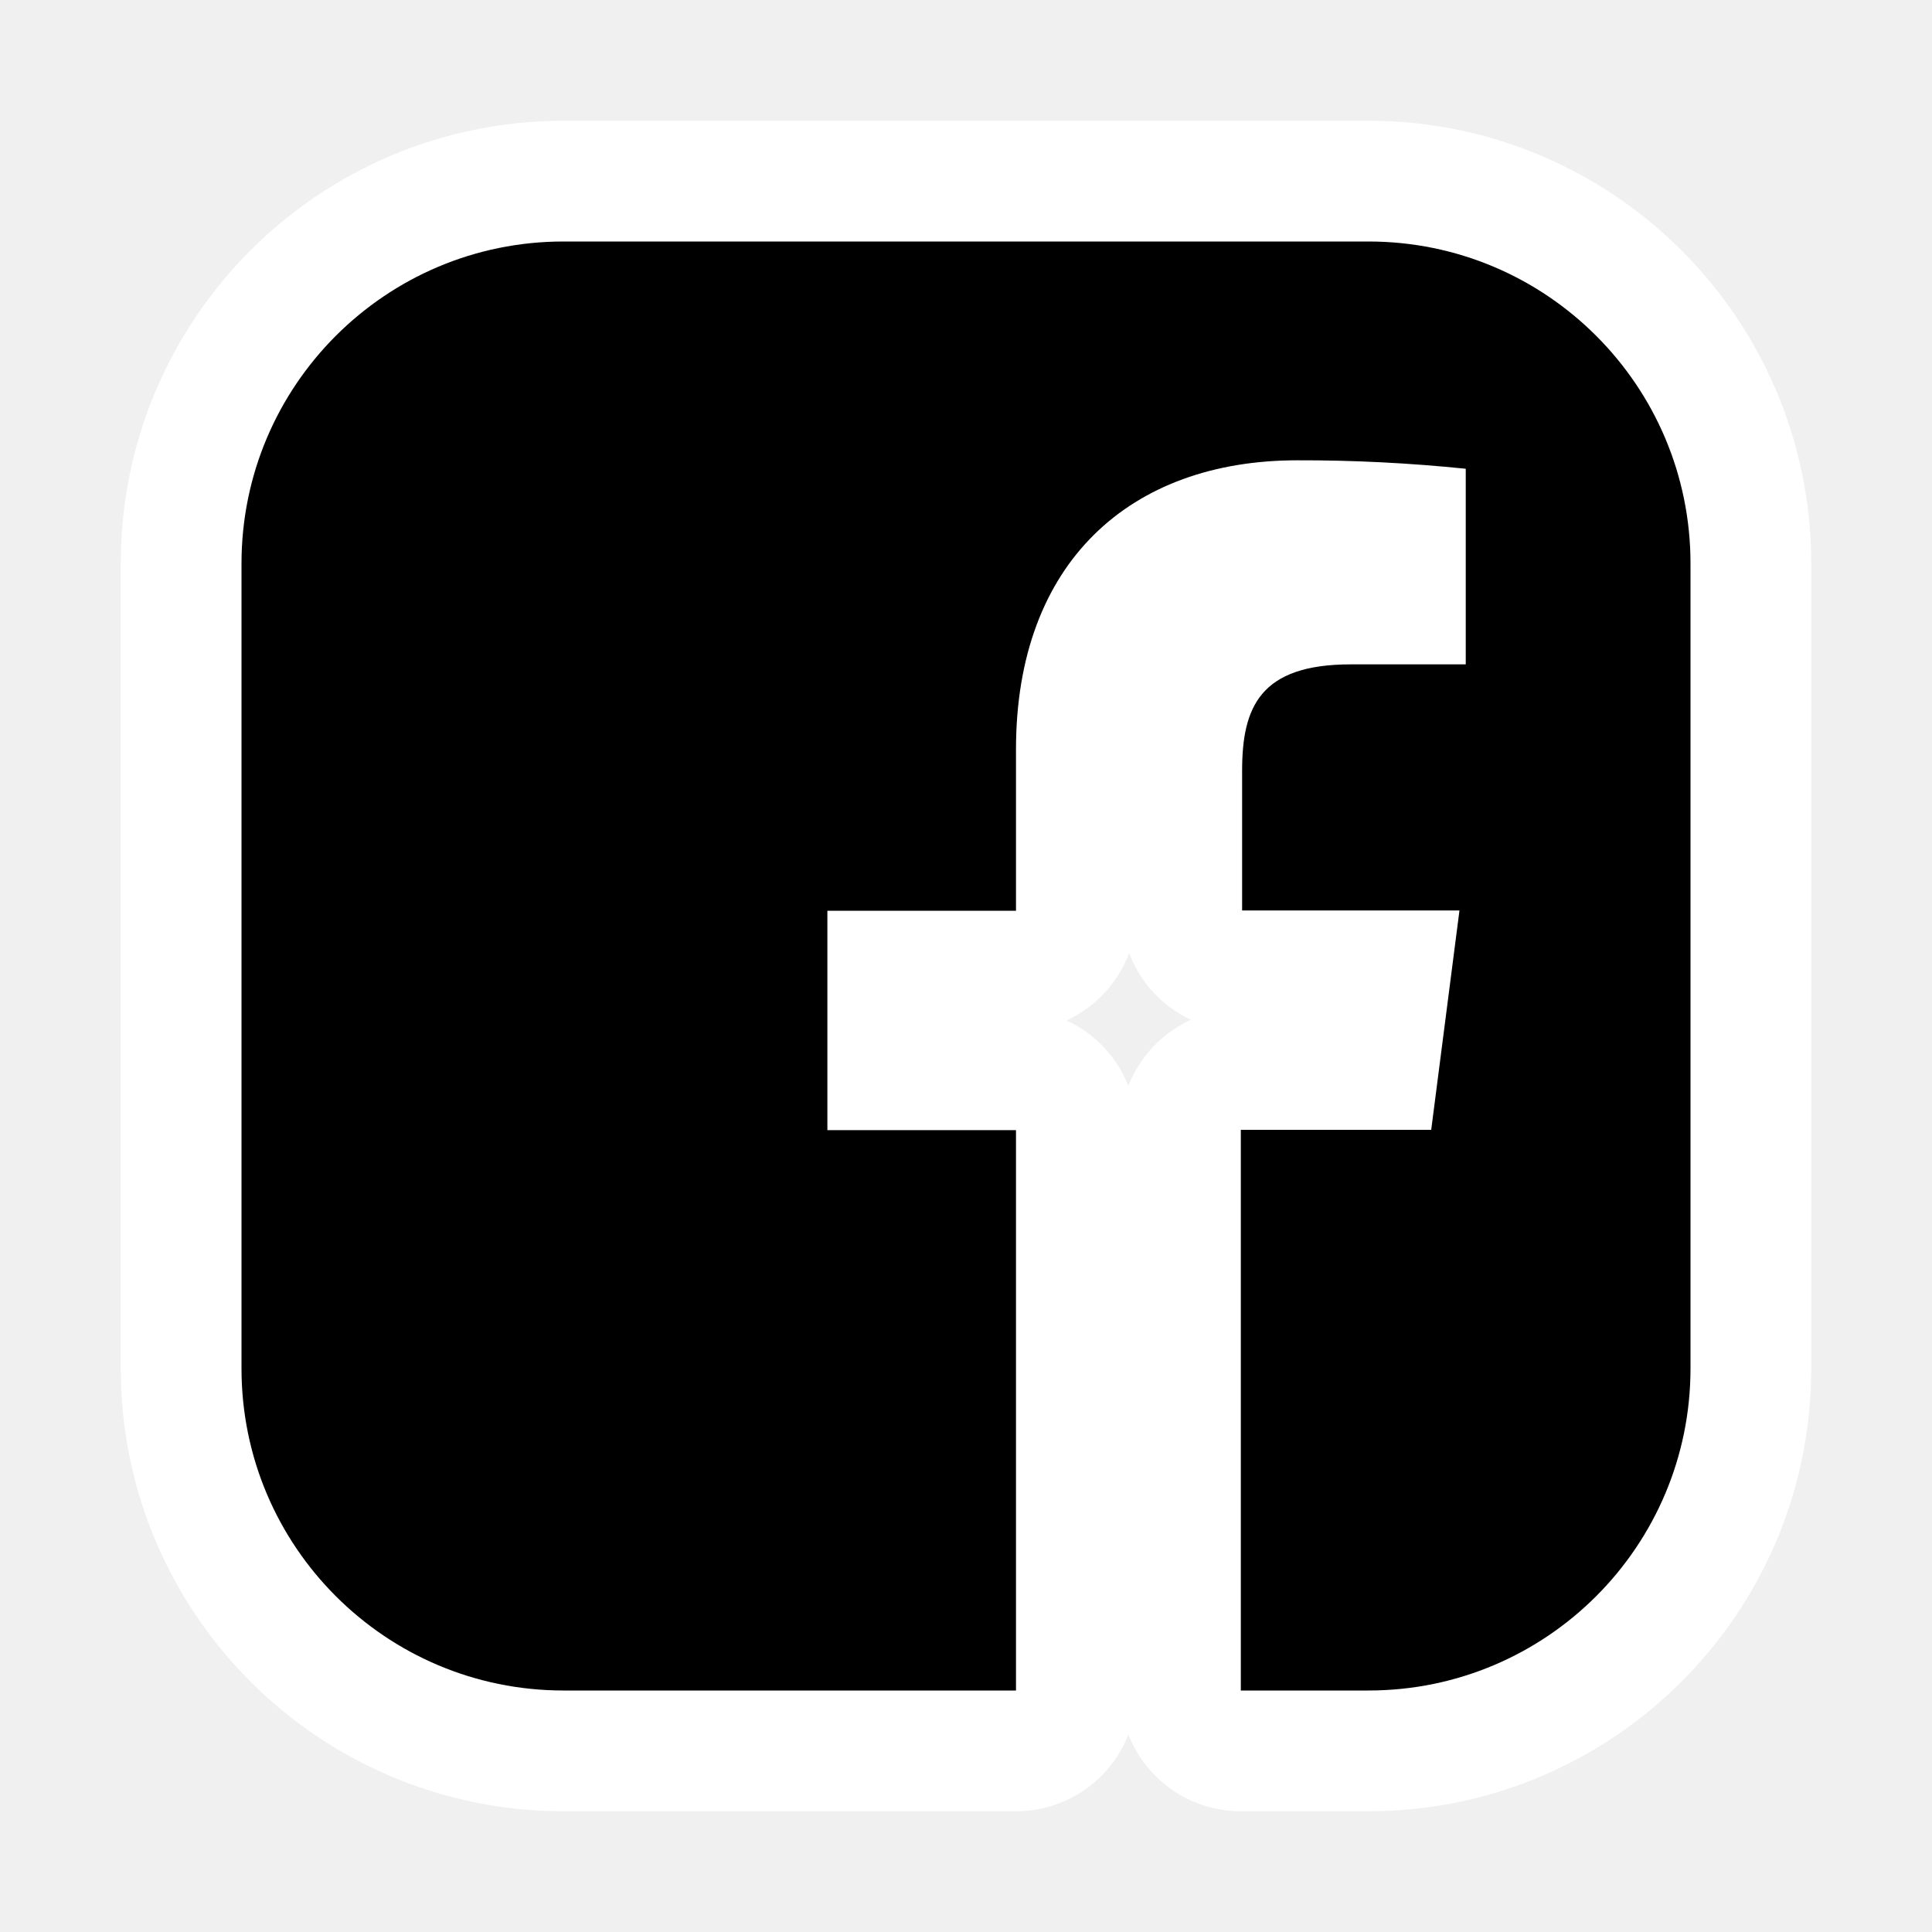
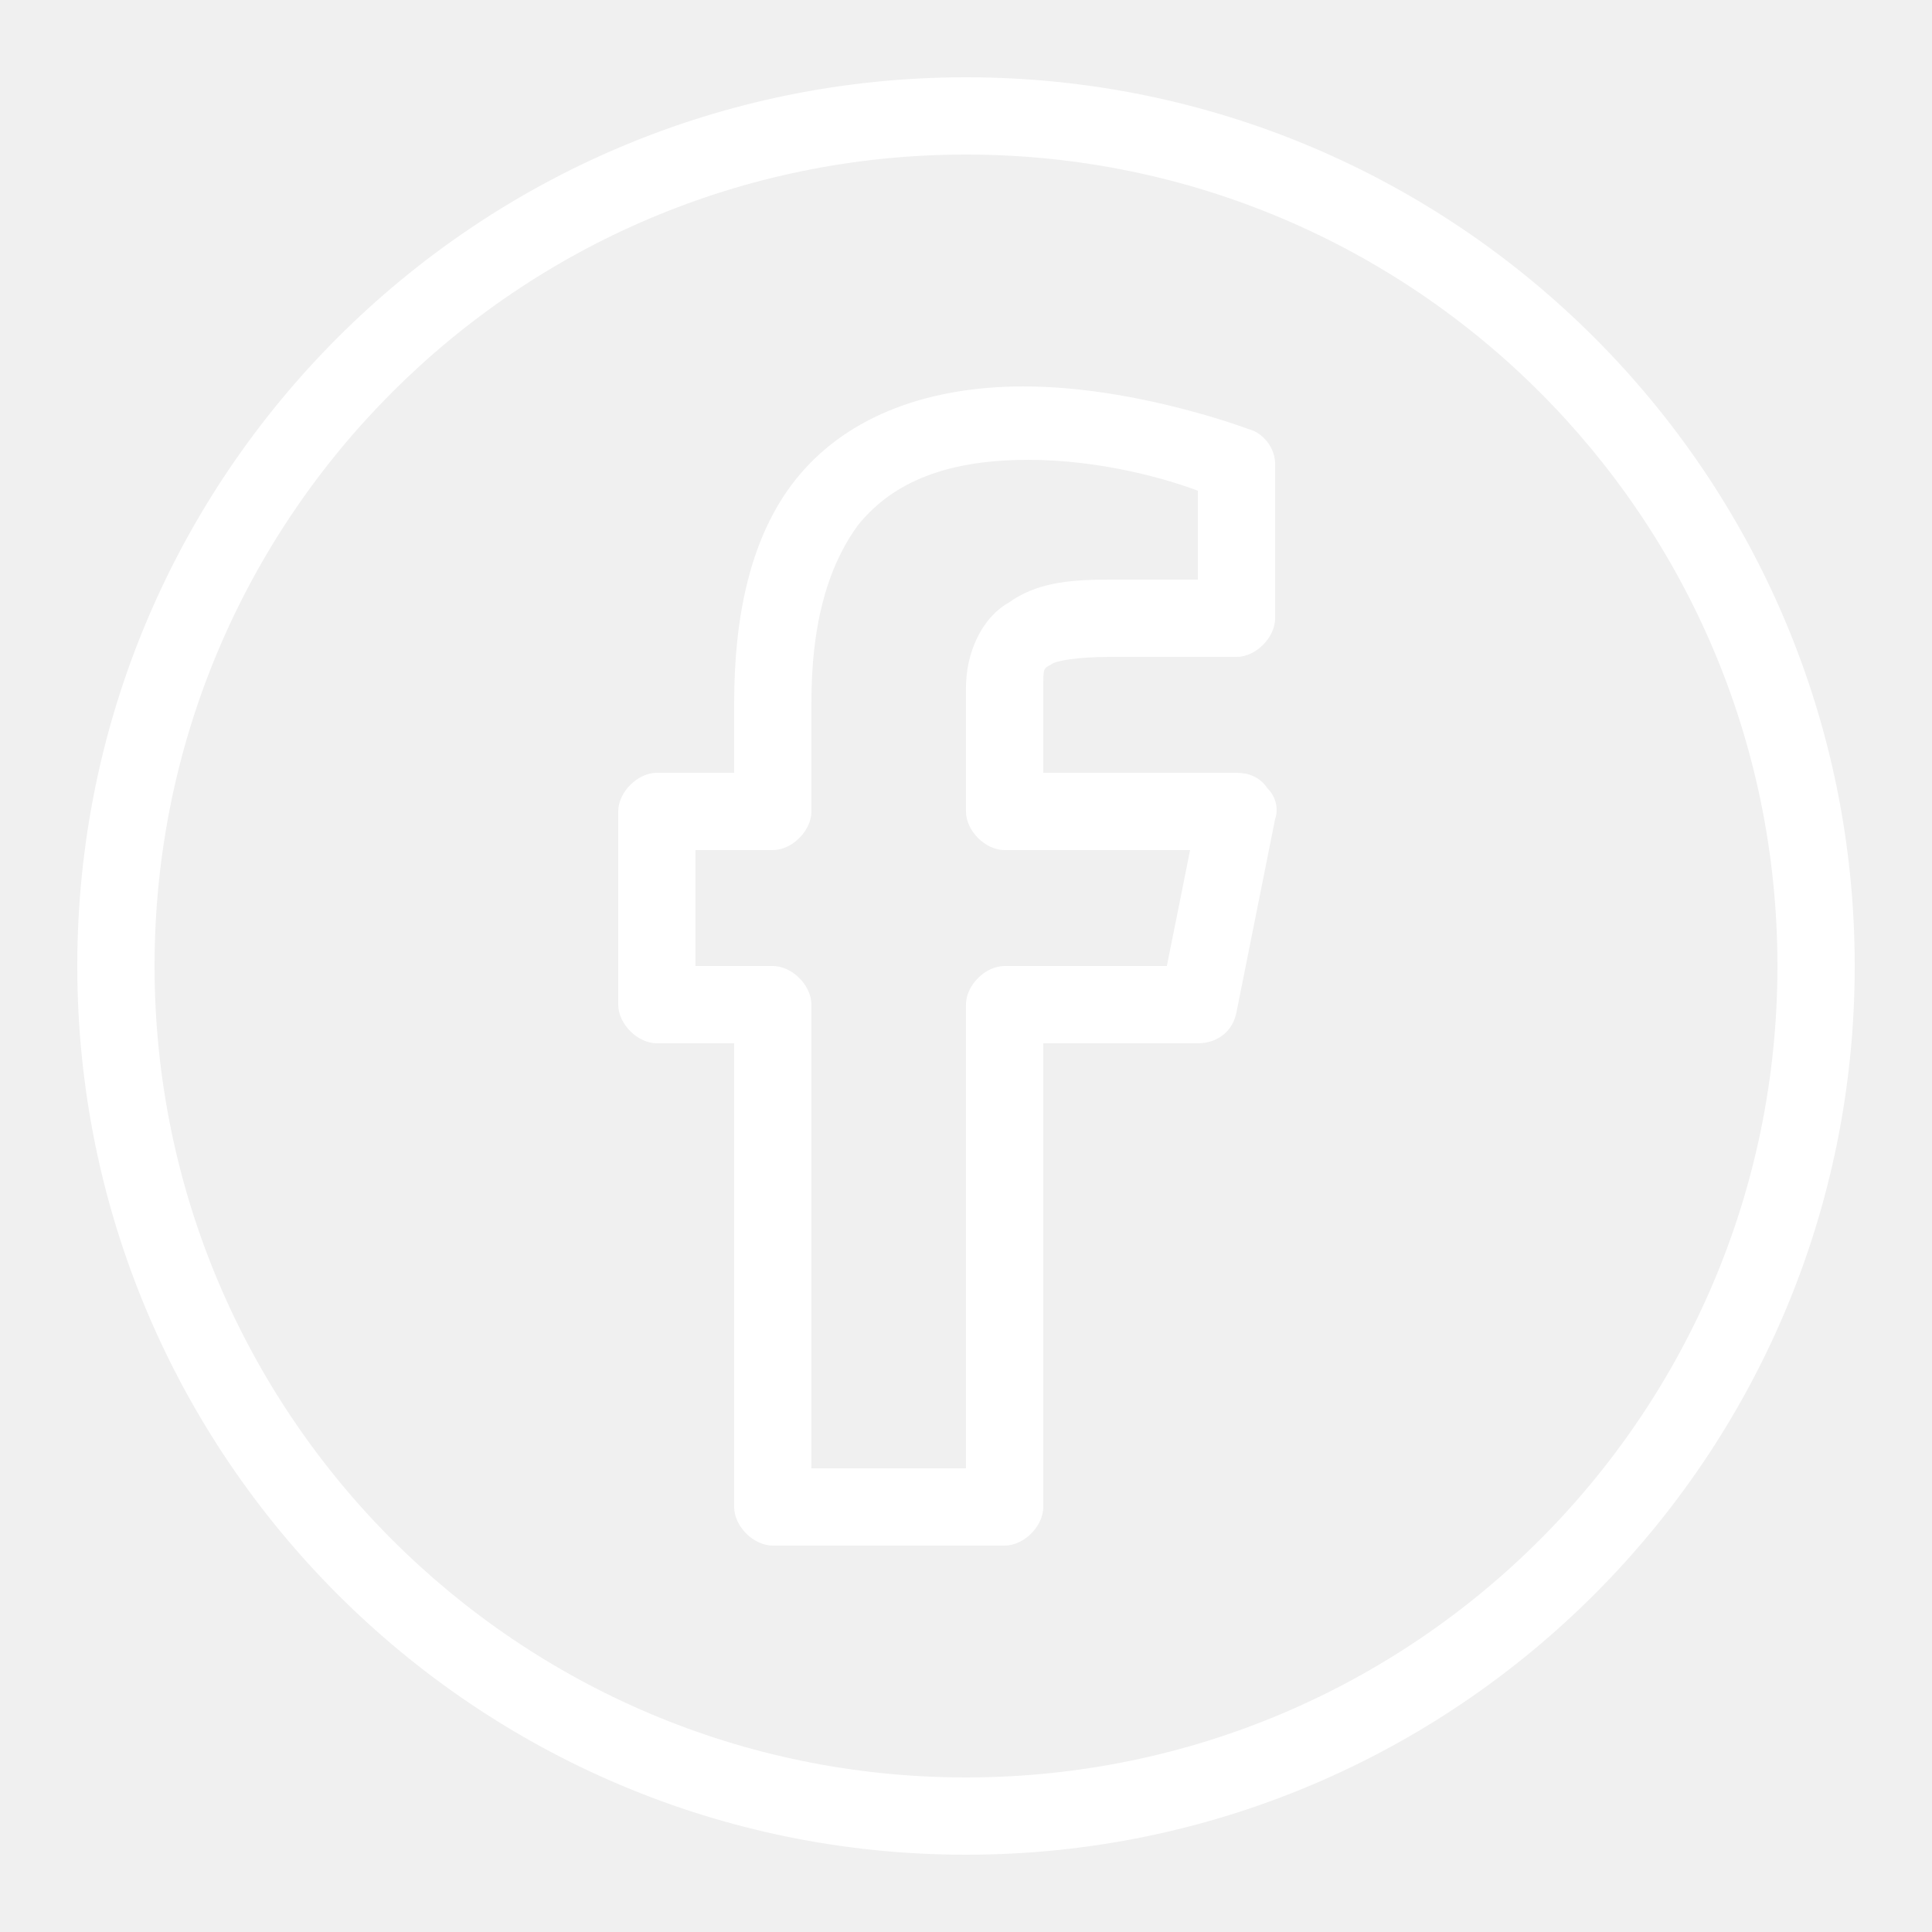
- <svg xmlns="http://www.w3.org/2000/svg" viewBox="0,0,256,256" width="48px" height="48px" fill-rule="nonzero">
-   <g fill="#ffffff" fill-rule="nonzero" stroke="#ffffff" stroke-width="3" stroke-linecap="butt" stroke-linejoin="round" stroke-miterlimit="10" stroke-dasharray="" stroke-dashoffset="0" font-family="none" font-weight="none" font-size="none" text-anchor="none" style="mix-blend-mode: normal">
-     <path transform="scale(10.66667,10.66667)" d="M21,7v10c0,2.209 -1.791,4 -4,4h-1.586v-6.965h2.365l0.351,-2.725h-2.7v-1.735c0,-0.788 0.22,-1.322 1.35,-1.322h1.428v-2.43c-0.695,-0.071 -1.393,-0.107 -2.092,-0.105c-2.074,0 -3.495,1.267 -3.495,3.591v2.005h-2.343v2.725h2.343v6.961h-5.621c-2.209,0 -4,-1.791 -4,-4v-10c0,-2.209 1.791,-4 4,-4h10c2.209,0 4,1.791 4,4z" id="strokeMainSVG" />
-   </g>
-   <g fill="#000000" fill-rule="nonzero" stroke="none" stroke-width="1" stroke-linecap="butt" stroke-linejoin="miter" stroke-miterlimit="10" stroke-dasharray="" stroke-dashoffset="0" font-family="none" font-weight="none" font-size="none" text-anchor="none" style="mix-blend-mode: normal">
-     <g transform="scale(10.66667,10.66667)">
-       <path d="M17,3h-10c-2.209,0 -4,1.791 -4,4v10c0,2.209 1.791,4 4,4h5.621v-6.961h-2.343v-2.725h2.343v-2.005c0,-2.324 1.421,-3.591 3.495,-3.591c0.699,-0.002 1.397,0.034 2.092,0.105v2.43h-1.428c-1.13,0 -1.35,0.534 -1.35,1.322v1.735h2.7l-0.351,2.725h-2.365v6.965h1.586c2.209,0 4,-1.791 4,-4v-10c0,-2.209 -1.791,-4 -4,-4z" />
+ <svg xmlns="http://www.w3.org/2000/svg" viewBox="0,0,256,256" width="50px" height="50px" fill-rule="nonzero">
+   <g fill="#ffffff" fill-rule="nonzero" stroke="none" stroke-width="1" stroke-linecap="butt" stroke-linejoin="miter" stroke-miterlimit="10" stroke-dasharray="" stroke-dashoffset="0" font-family="none" font-weight="none" font-size="none" text-anchor="none" style="mix-blend-mode: normal">
+     <g transform="scale(5.12,5.12)">
+       <path d="M25,2c-12.7,0 -23,10.3 -23,23c0,12.7 10.3,23 23,23c12.7,0 23,-10.3 23,-23c0,-12.7 -10.3,-23 -23,-23zM25,4c11.6,0 21,9.4 21,21c0,11.6 -9.4,21 -21,21c-11.6,0 -21,-9.4 -21,-21c0,-11.6 9.4,-21 21,-21zM26.5,10c-2.7,0 -4.7,0.9 -5.9,2.4c-1.2,1.5 -1.6,3.599 -1.6,5.799v1.801h-2c-0.5,0 -1,0.5 -1,1v5c0,0.5 0.5,1 1,1h2v12c0,0.5 0.5,1 1,1h6c0.5,0 1,-0.5 1,-1v-12h4c0.125,0 0.244,-0.019 0.354,-0.055c0.328,-0.108 0.571,-0.371 0.646,-0.746l1,-5c0.1,-0.3 0.001,-0.599 -0.199,-0.799c-0.2,-0.3 -0.501,-0.4 -0.801,-0.4h-5v-2.199c0,-0.25 0,-0.376 0.025,-0.451c0.025,-0.075 0.074,-0.1 0.174,-0.15c0.1,-0.1 0.7,-0.199 1.5,-0.199h3.301c0.5,0 1,-0.5 1,-1v-4c0,-0.4 -0.299,-0.8 -0.699,-0.9c0,0 -2.901,-1.1 -5.801,-1.1zM26.6,11.9c1.9,0 3.6,0.499 4.4,0.799v2.301h-2.301c-1.1,0 -1.9,0.1 -2.6,0.6c-0.7,0.4 -1.1,1.301 -1.1,2.201v3.199c0,0.5 0.5,1 1,1h4.801l-0.602,3h-4.199c-0.125,0 -0.25,0.031 -0.367,0.086c-0.352,0.164 -0.633,0.539 -0.633,0.914v12h-4v-12c0,-0.125 -0.031,-0.25 -0.086,-0.367c-0.164,-0.352 -0.539,-0.633 -0.914,-0.633h-2v-3h2c0.125,0 0.25,-0.031 0.367,-0.086c0.352,-0.164 0.633,-0.539 0.633,-0.914v-2.801c0,-0.5 0.024,-0.967 0.074,-1.406c0.15,-1.317 0.525,-2.368 1.125,-3.193c0.8,-1 2.1,-1.699 4.4,-1.699z" />
    </g>
  </g>
</svg>
